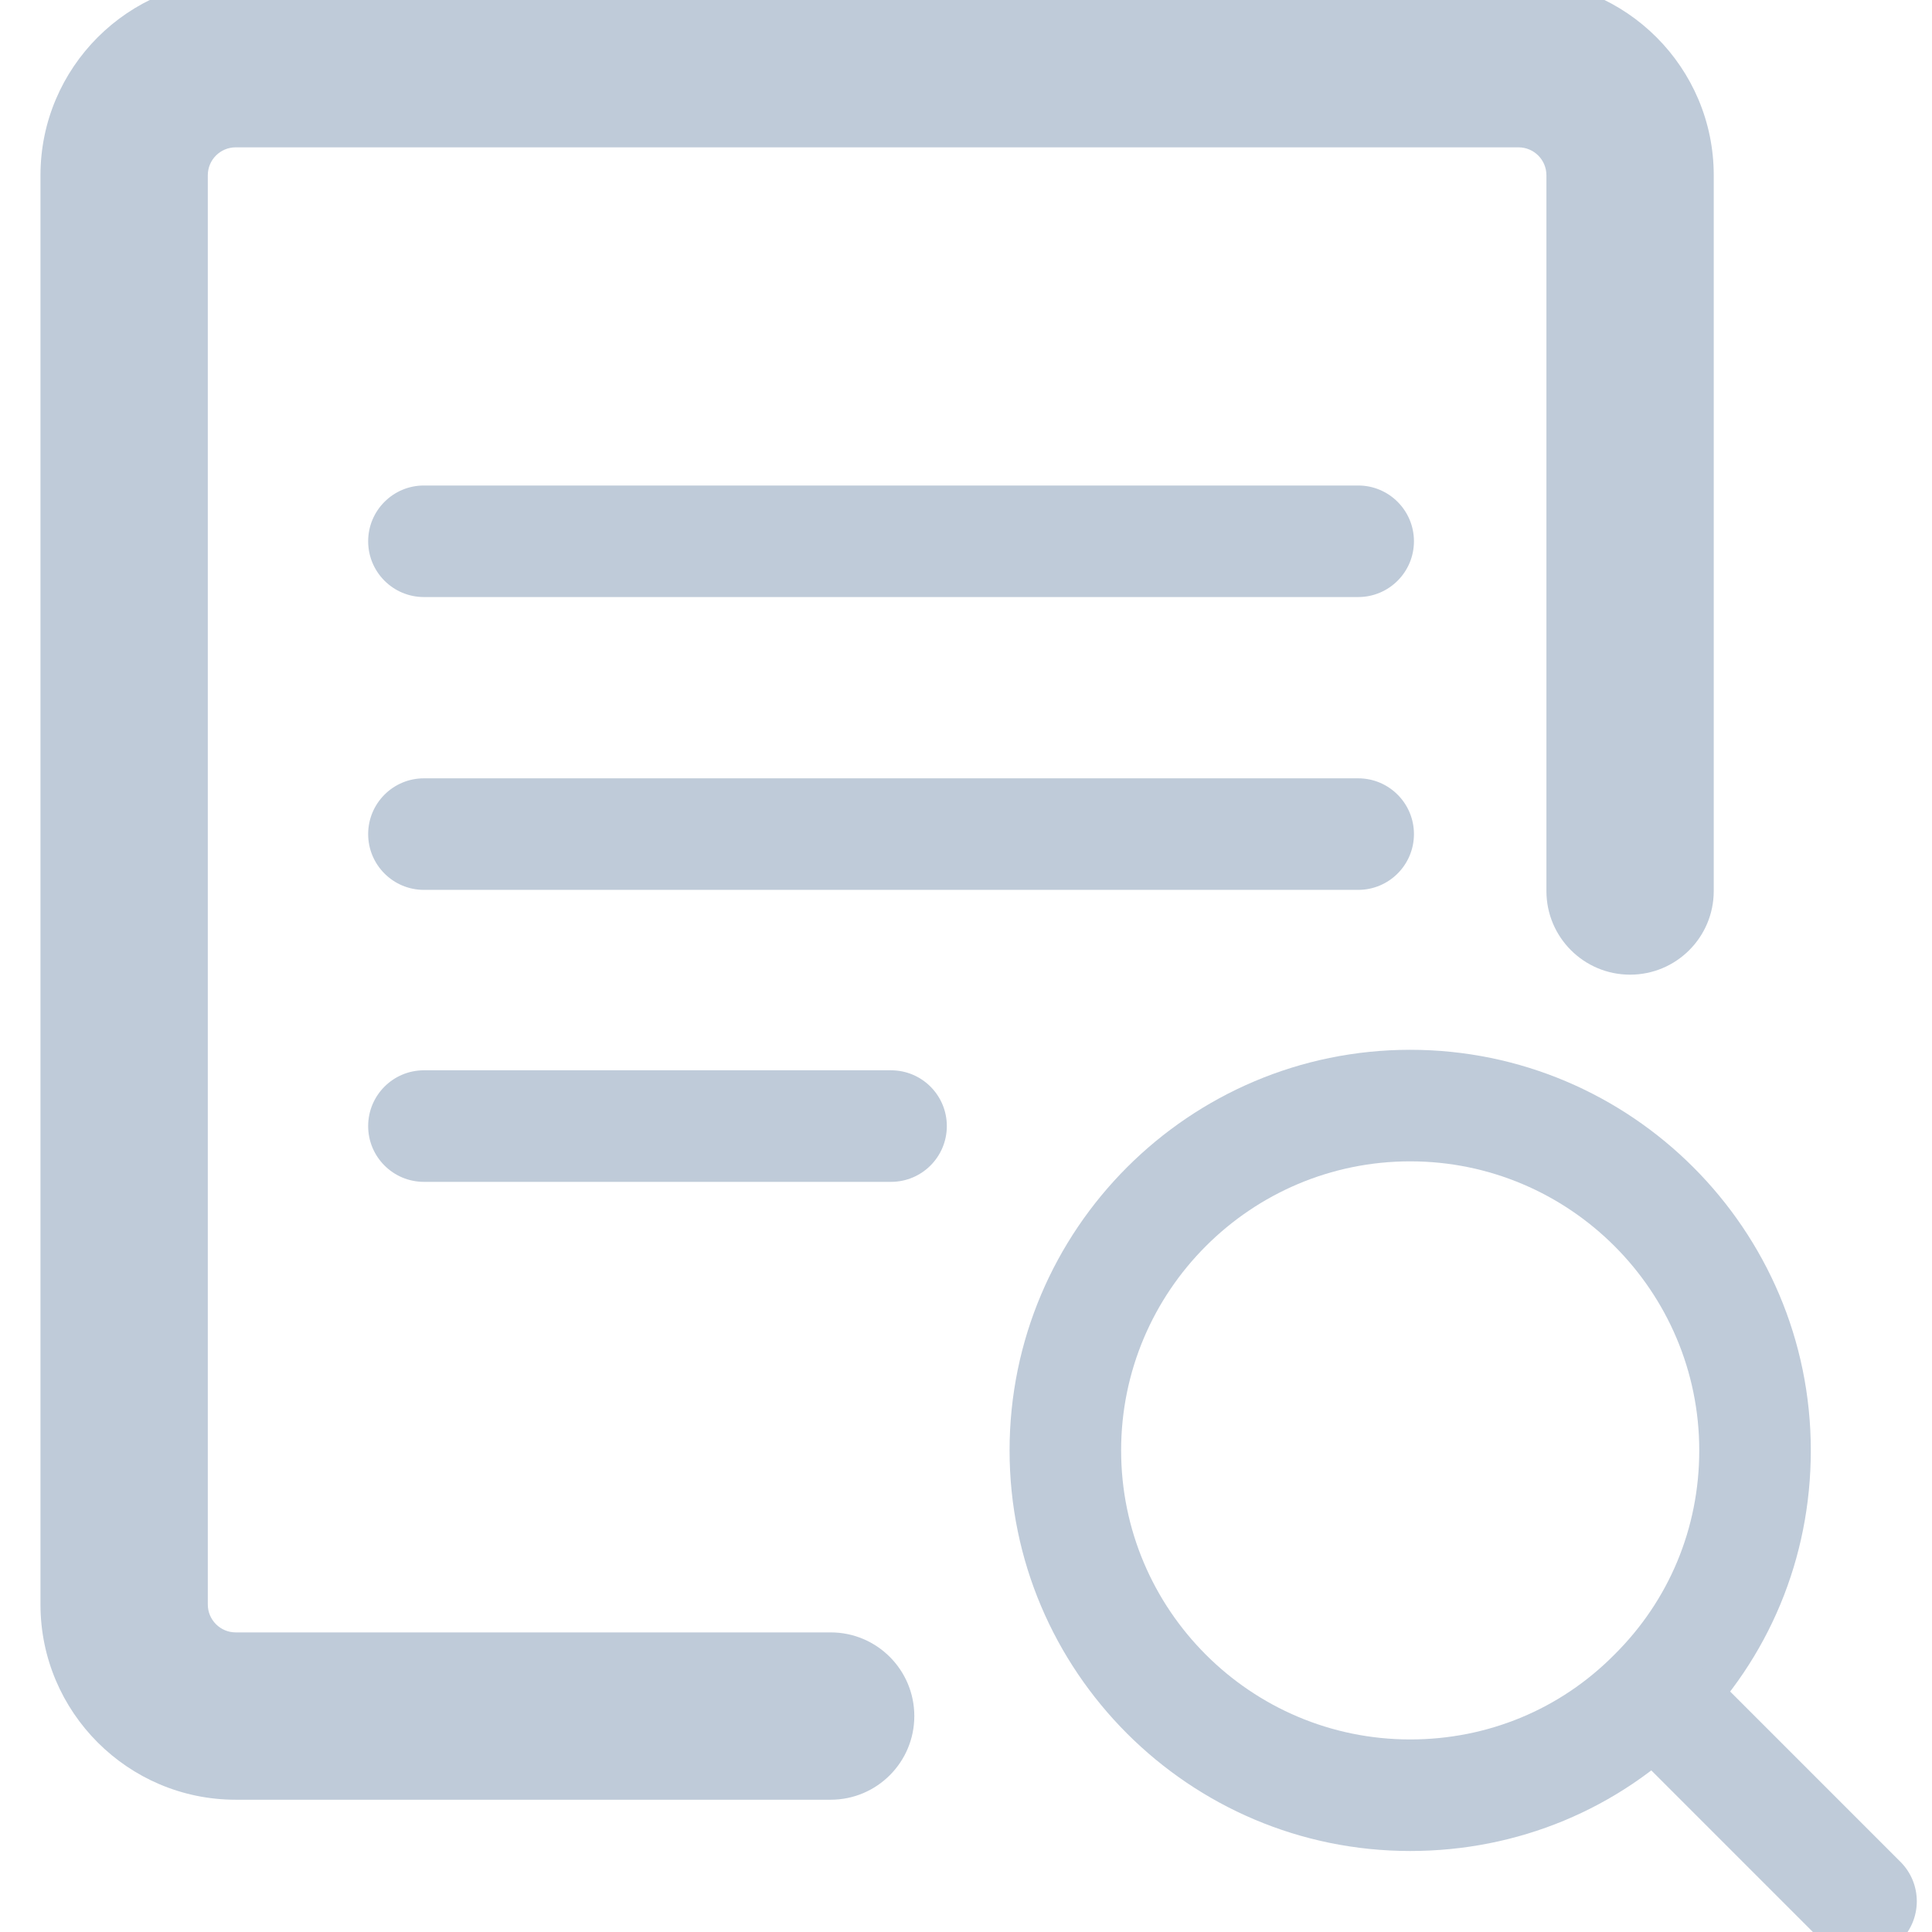
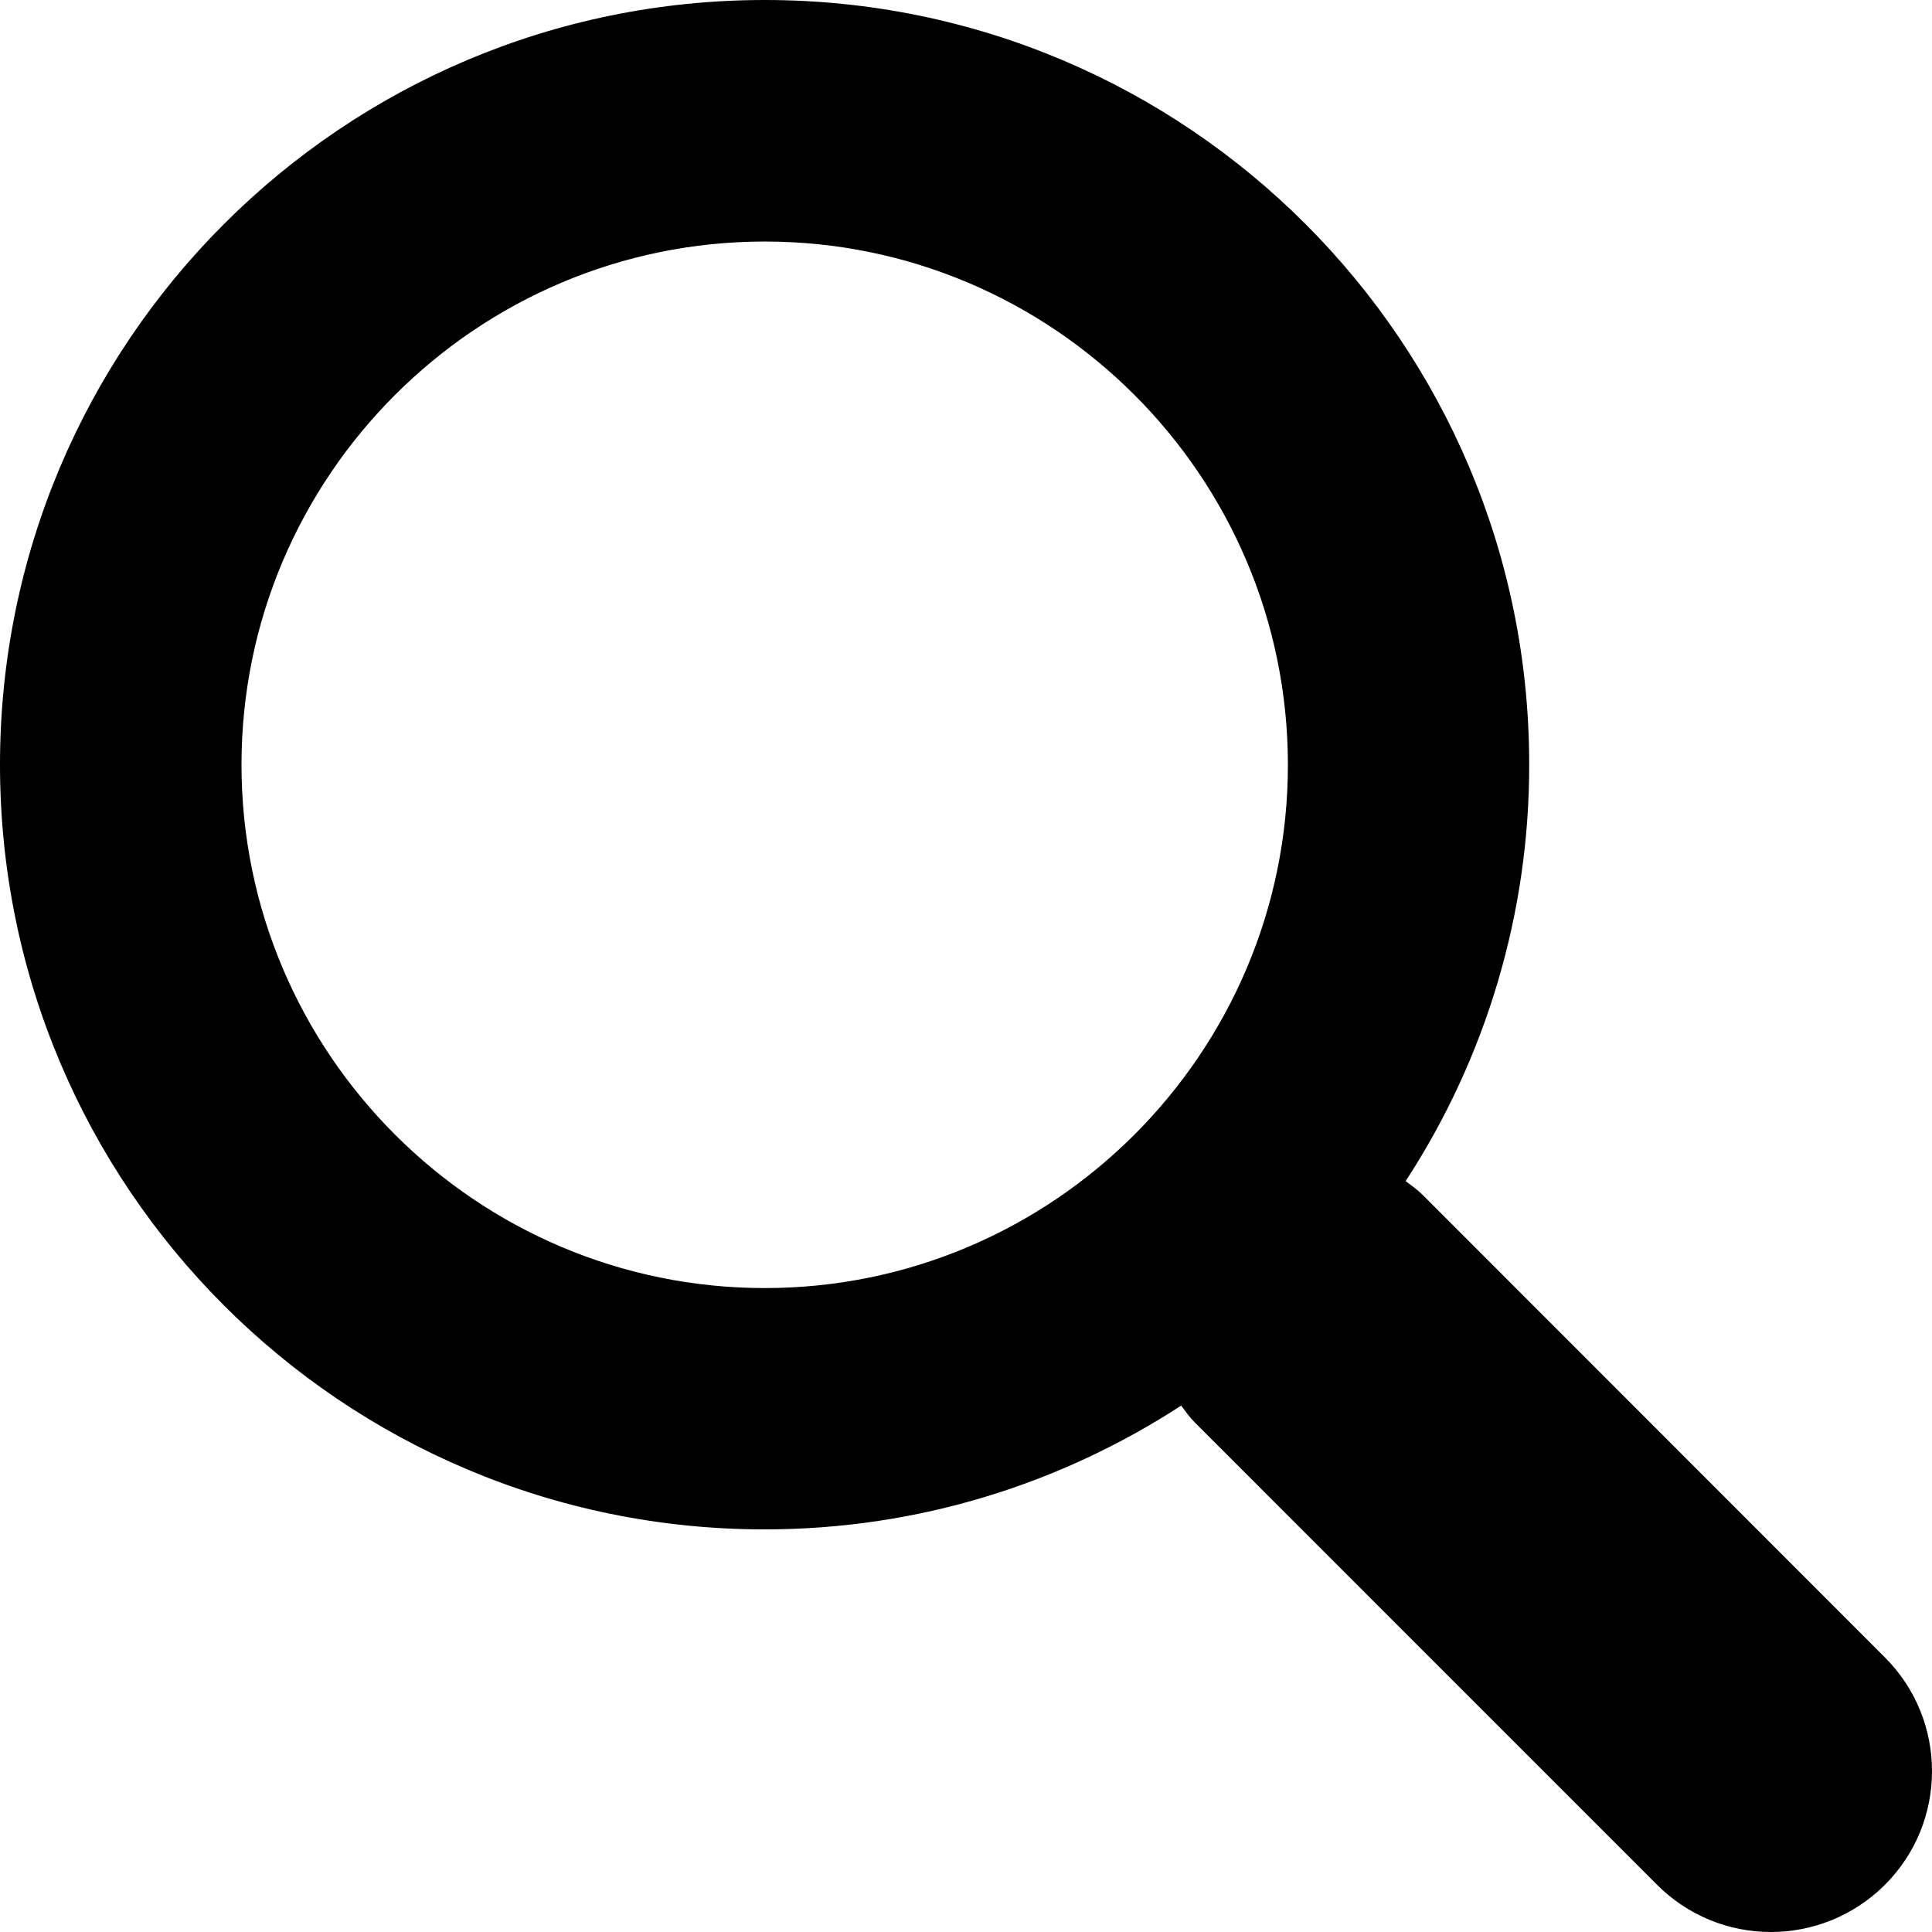
- <svg xmlns="http://www.w3.org/2000/svg" t="1569485561825" class="icon" viewBox="0 0 1024 1024" version="1.1" p-id="793" width="200" height="200">
-   <defs>
-     <style type="text/css" />
-   </defs>
-   <path d="M440.261 953.893H124.921c-57.046 0-103.467-46.422-103.467-103.467v-757.547c0-57.046 46.422-103.468 103.467-103.468h679.931c57.045 0 103.467 46.422 103.467 103.468V472.251c0 24.496-19.847 44.343-44.344 44.343-24.496 0-44.343-19.847-44.343-44.343V92.877c0-8.156-6.626-14.782-14.78-14.782H124.921c-8.156 0-14.78 6.626-14.78 14.782v757.547c0 8.141 6.626 14.78 14.78 14.78h315.34c24.496 0 44.343 19.862 44.343 44.344s-19.847 44.344-44.343 44.344z" fill="#BFCBD9" p-id="794" />
-   <path d="M747.431 981.066c-117.08 0-212.335-95.24-212.335-212.305 0-117.094 95.254-212.348 212.335-212.348s212.335 95.254 212.335 212.348c0 56.988-22.157 110.31-62.387 150.15-39.652 40.012-92.974 62.155-149.948 62.155z m0-365.53c-84.486 0-153.21 68.723-153.21 153.224 0 84.471 68.723 153.181 153.21 153.181 41.081 0 79.491-15.935 108.144-44.863 29.129-28.84 45.065-67.237 45.065-108.318 0.001-84.5-68.723-153.224-153.209-153.224z" fill="#BFCBD9" p-id="795" />
-   <path d="M986.383 1037.275a29.467 29.467 0 0 1-20.902-8.661l-96.366-96.366c-11.547-11.547-11.547-30.256 0-41.803 11.547-11.547 30.256-11.547 41.803 0l96.366 96.366c11.547 11.547 11.547 30.254 0 41.803a29.467 29.467 0 0 1-20.902 8.661zM719.861 316.449H224.693c-16.325 0-29.562-13.237-29.562-29.562s13.237-29.562 29.562-29.562h495.168c16.325 0 29.562 13.237 29.562 29.562s-13.237 29.562-29.562 29.562zM719.861 471.651H224.693c-16.325 0-29.562-13.237-29.562-29.562s13.237-29.562 29.562-29.562h495.168c16.325 0 29.562 13.237 29.562 29.562 0 16.326-13.237 29.562-29.562 29.562zM472.277 626.406H224.693c-16.325 0-29.562-13.237-29.562-29.562s13.237-29.562 29.562-29.562h247.584c16.325 0 29.562 13.237 29.562 29.562s-13.237 29.562-29.562 29.562z" fill="#BFCBD9" p-id="796" />
+ <svg xmlns="http://www.w3.org/2000/svg" width="128" height="128">
+   <path d="M124.884 109.812L94.256 79.166c-.357-.357-.757-.629-1.129-.914a50.366 50.366 0 0 0 8.186-27.59C101.327 22.689 78.656 0 50.67 0 22.685 0 0 22.688 0 50.663c0 27.989 22.685 50.663 50.656 50.663 10.186 0 19.643-3.03 27.6-8.201.286.385.557.771.9 1.114l30.628 30.632a10.633 10.633 0 0 0 7.543 3.129c2.728 0 5.457-1.043 7.543-3.115 4.171-4.157 4.171-10.915.014-15.073M50.671 85.338C31.557 85.338 16 69.78 16 50.663c0-19.102 15.557-34.661 34.67-34.661 19.115 0 34.657 15.559 34.657 34.675 0 19.102-15.557 34.661-34.656 34.661" />
</svg>
